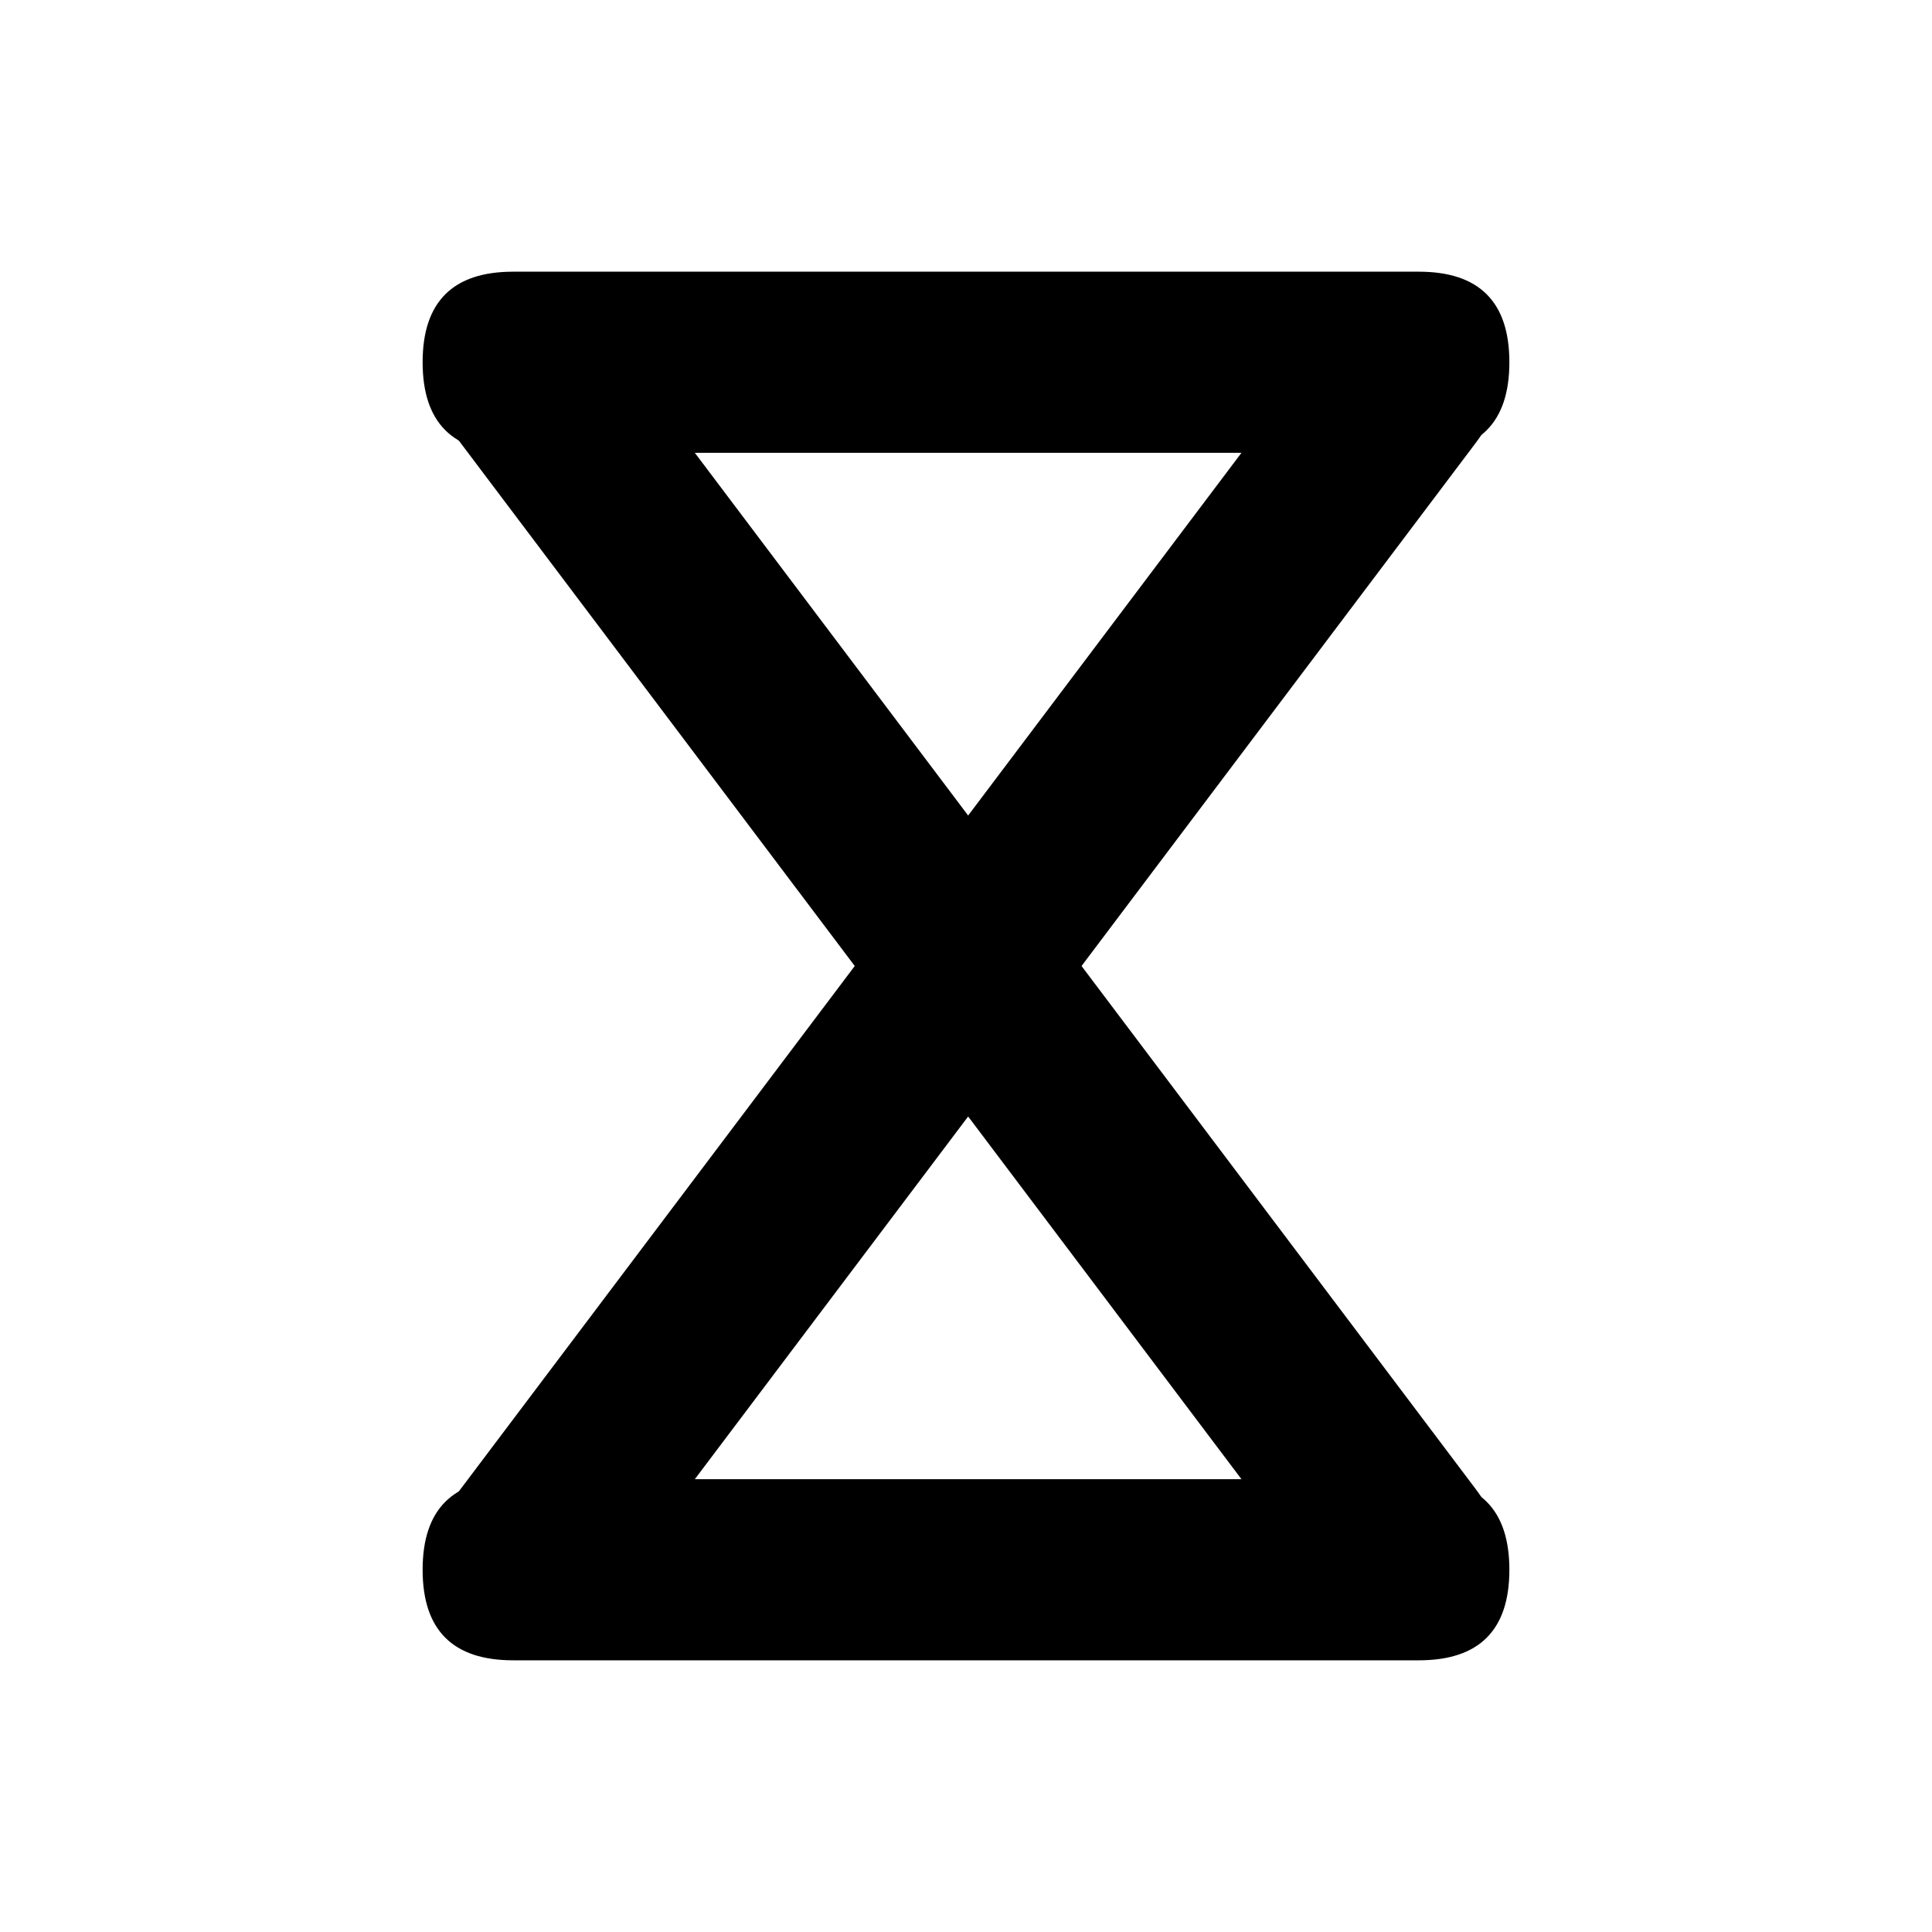
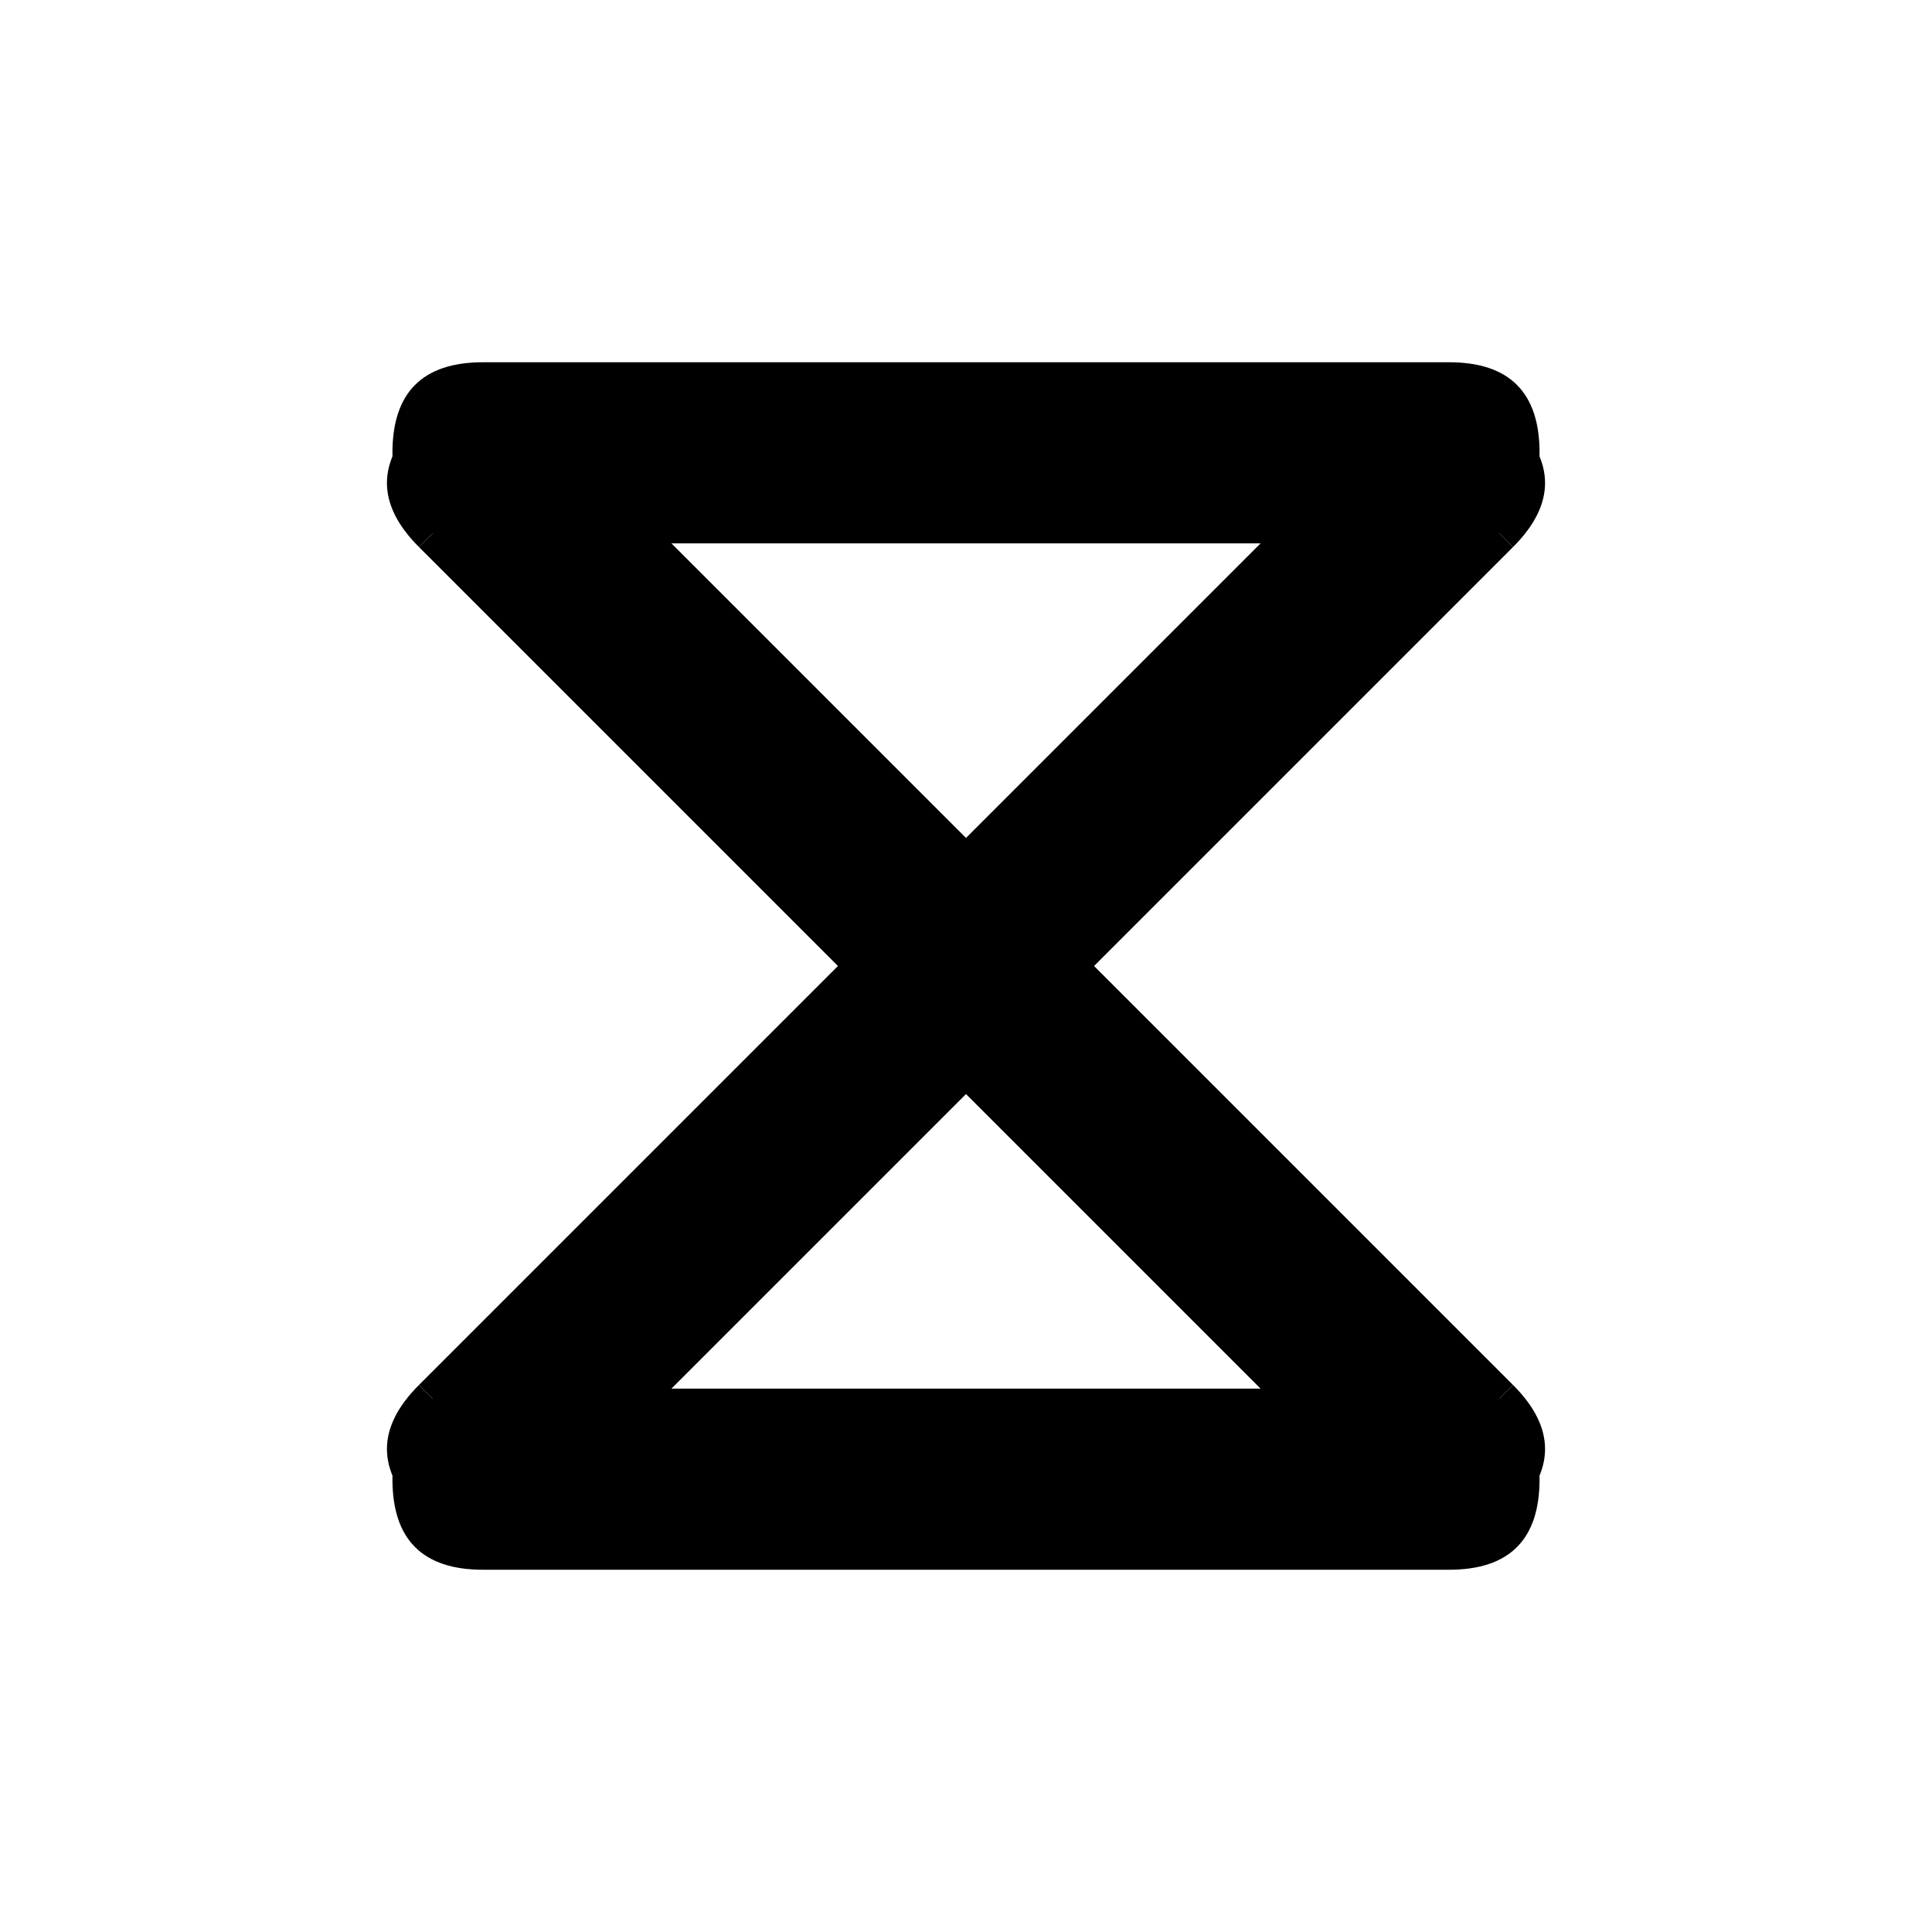
<svg xmlns="http://www.w3.org/2000/svg" width="16" height="16" viewBox="0 0 16 16">
-   <path d="M4.25 2.25h7.5c.5 0 .75.25.75.75s-.25.75-.75.75h-7.5c-.5 0-.75-.25-.75-.75s.25-.75.75-.75z" fill="currentColor" />
-   <path d="M4.25 12.25h7.5c.5 0 .75.25.75.75s-.25.75-.75.75h-7.5c-.5 0-.75-.25-.75-.75s.25-.75.75-.75z" fill="currentColor" />
-   <path d="M16.5 12.25c.5 0 .75.25.75.75s-.25.75-.75.75h-12c-.5 0-.75-.25-.75-.75s.25-.75.75-.75z" fill="currentColor" transform="rotate(307 4.25 13)" />
-   <path d="M16.5 2.25c.5 0 .75.25.75.75s-.25.75-.75.75h-12c-.5 0-.75-.25-.75-.75s.25-.75.75-.75z" fill="currentColor" transform="rotate(53 4.25 3)" />
+   <defs>
+     <marker id="rune-cap" markerWidth="2" viewBox="0 0 3 2" refY=".75" orient="auto-start-reverse">
+       <path d="m0 0c.5 0 .75.25.75.75s-.25.75-.75.75" />
+     </marker>
+   </defs>
+   <g id="rune-left" marker-start="url(#rune-cap)" marker-end="url(#rune-cap)">
+     <line x2="4" stroke="#000" x1="12" y1="12" y2="4" stroke-width="1.5" />
+     <line x2="4" stroke="#000" x1="12" y1="3.75" y2="3.75" stroke-width="1.5" />
+   </g>
+   <use href="#rune-left" transform="scale(1-1)" x="0" y="-16" />
</svg>
